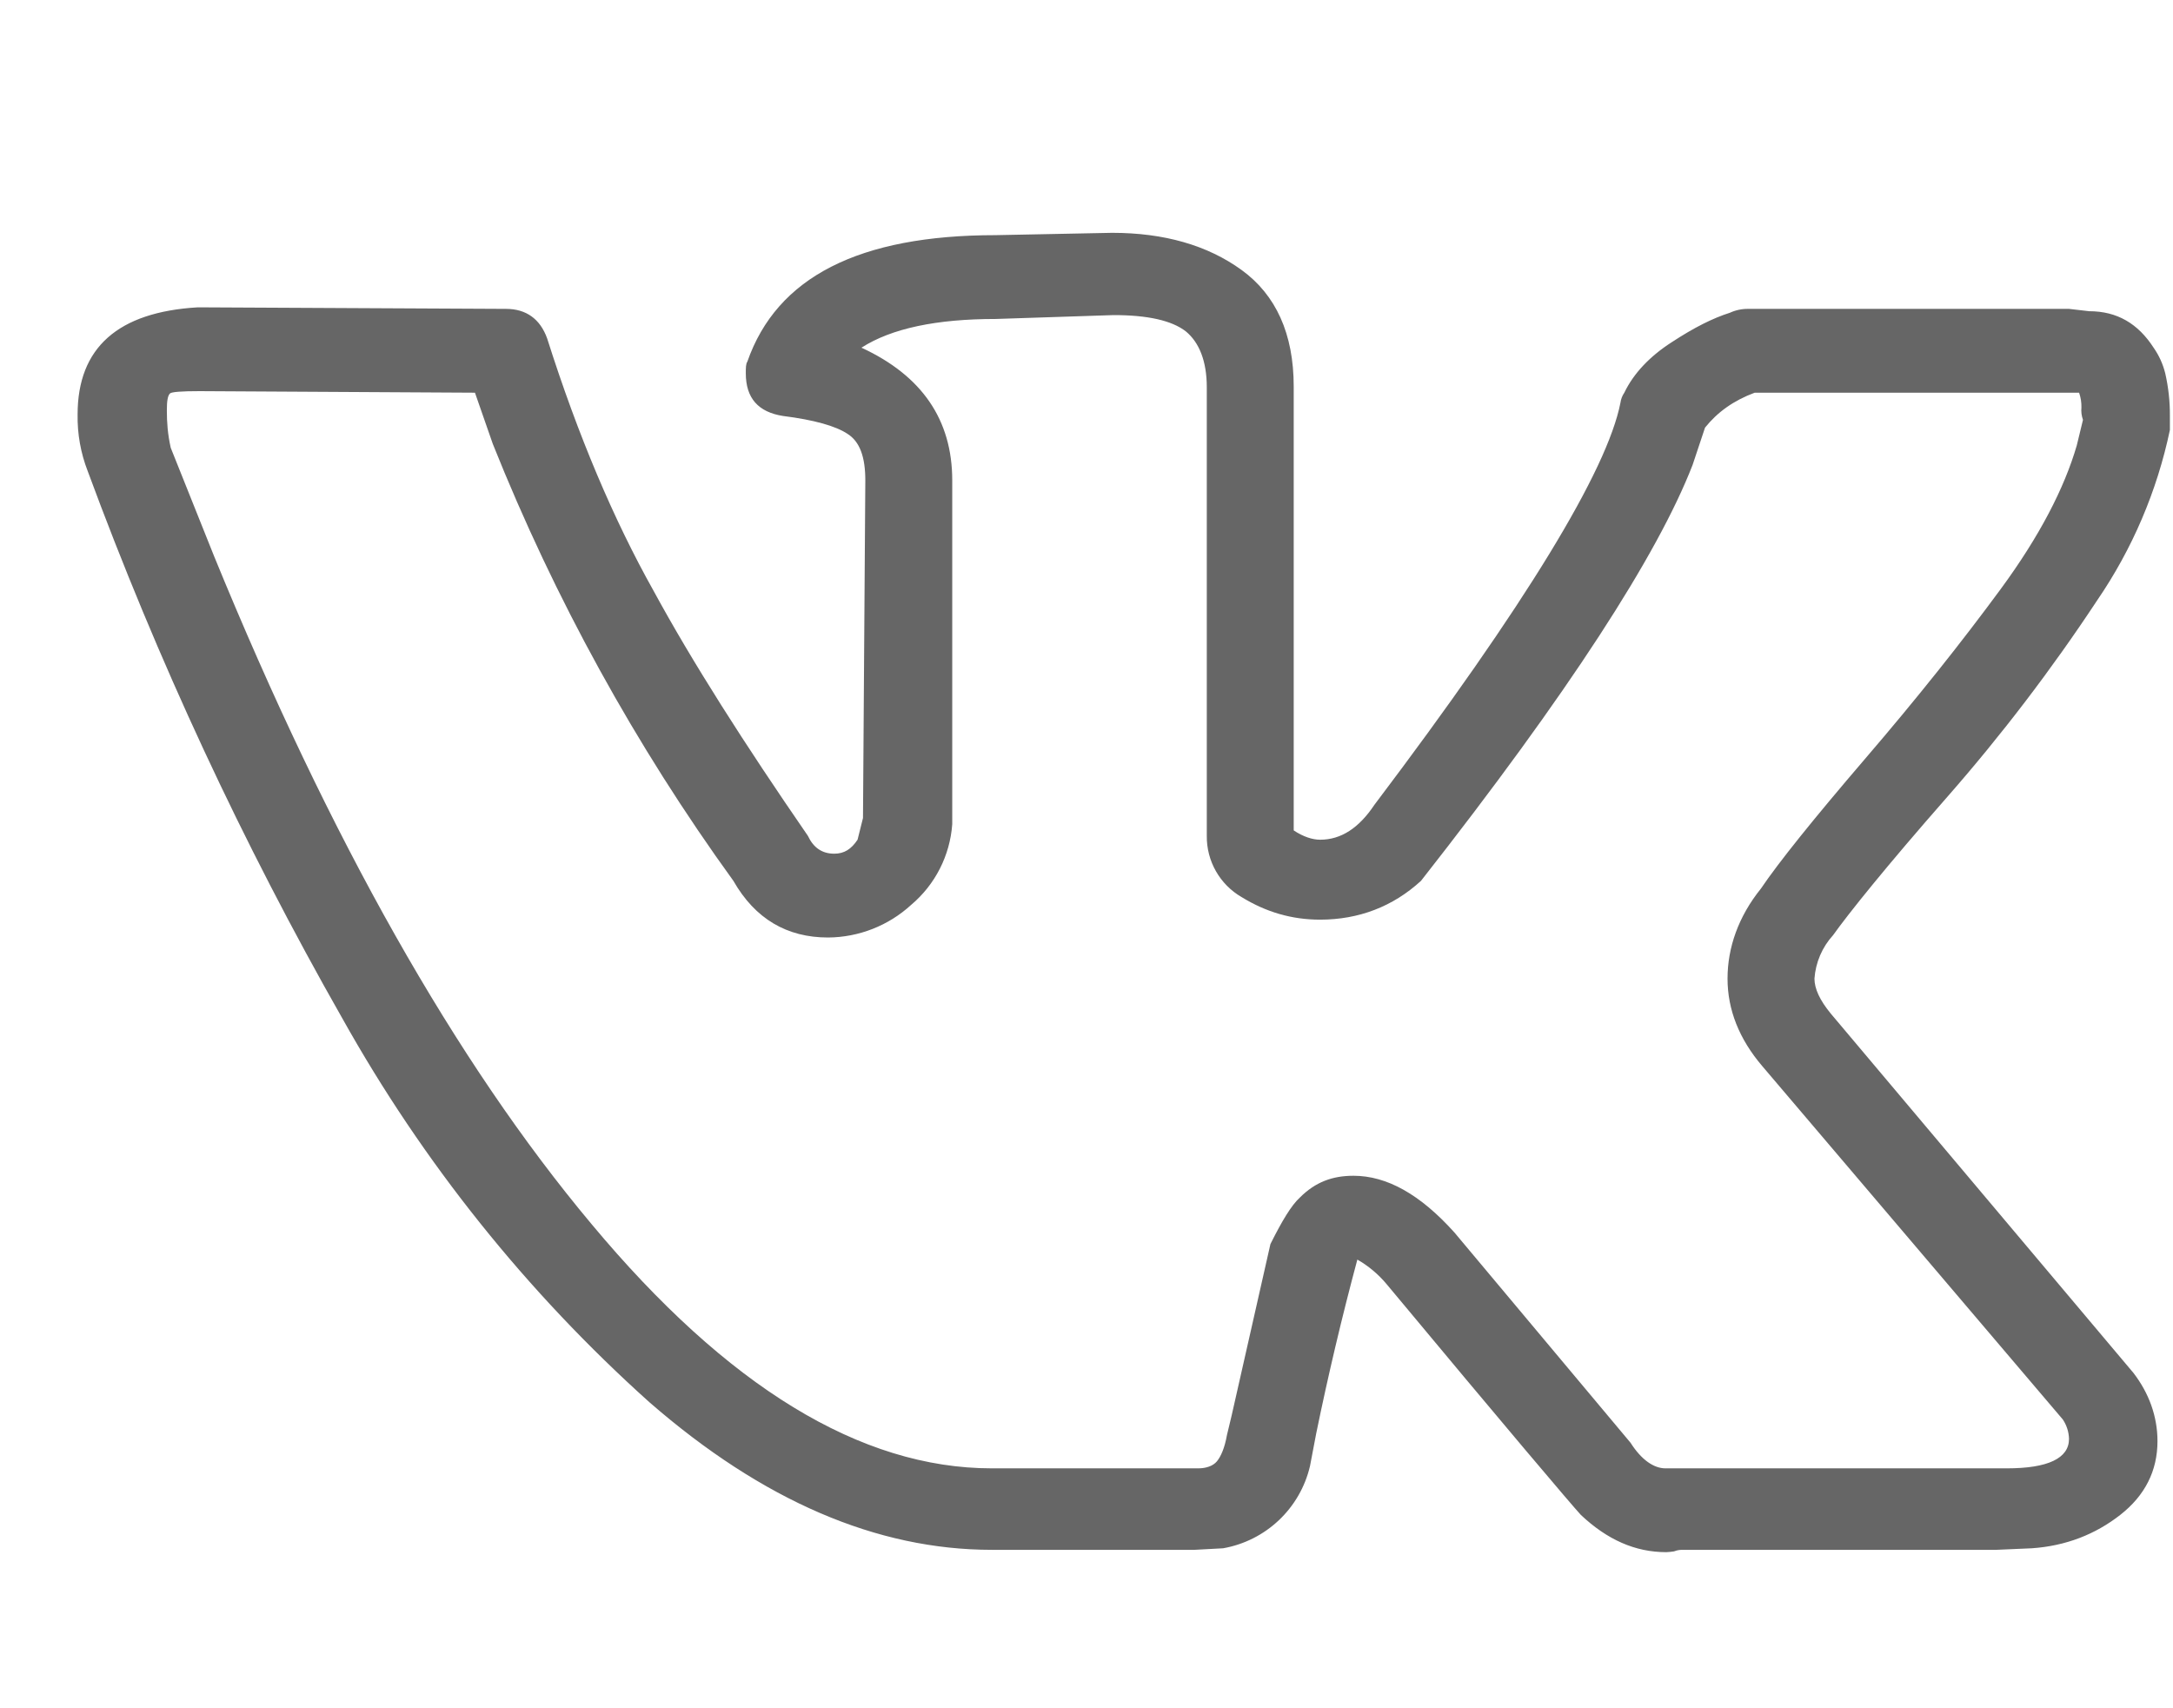
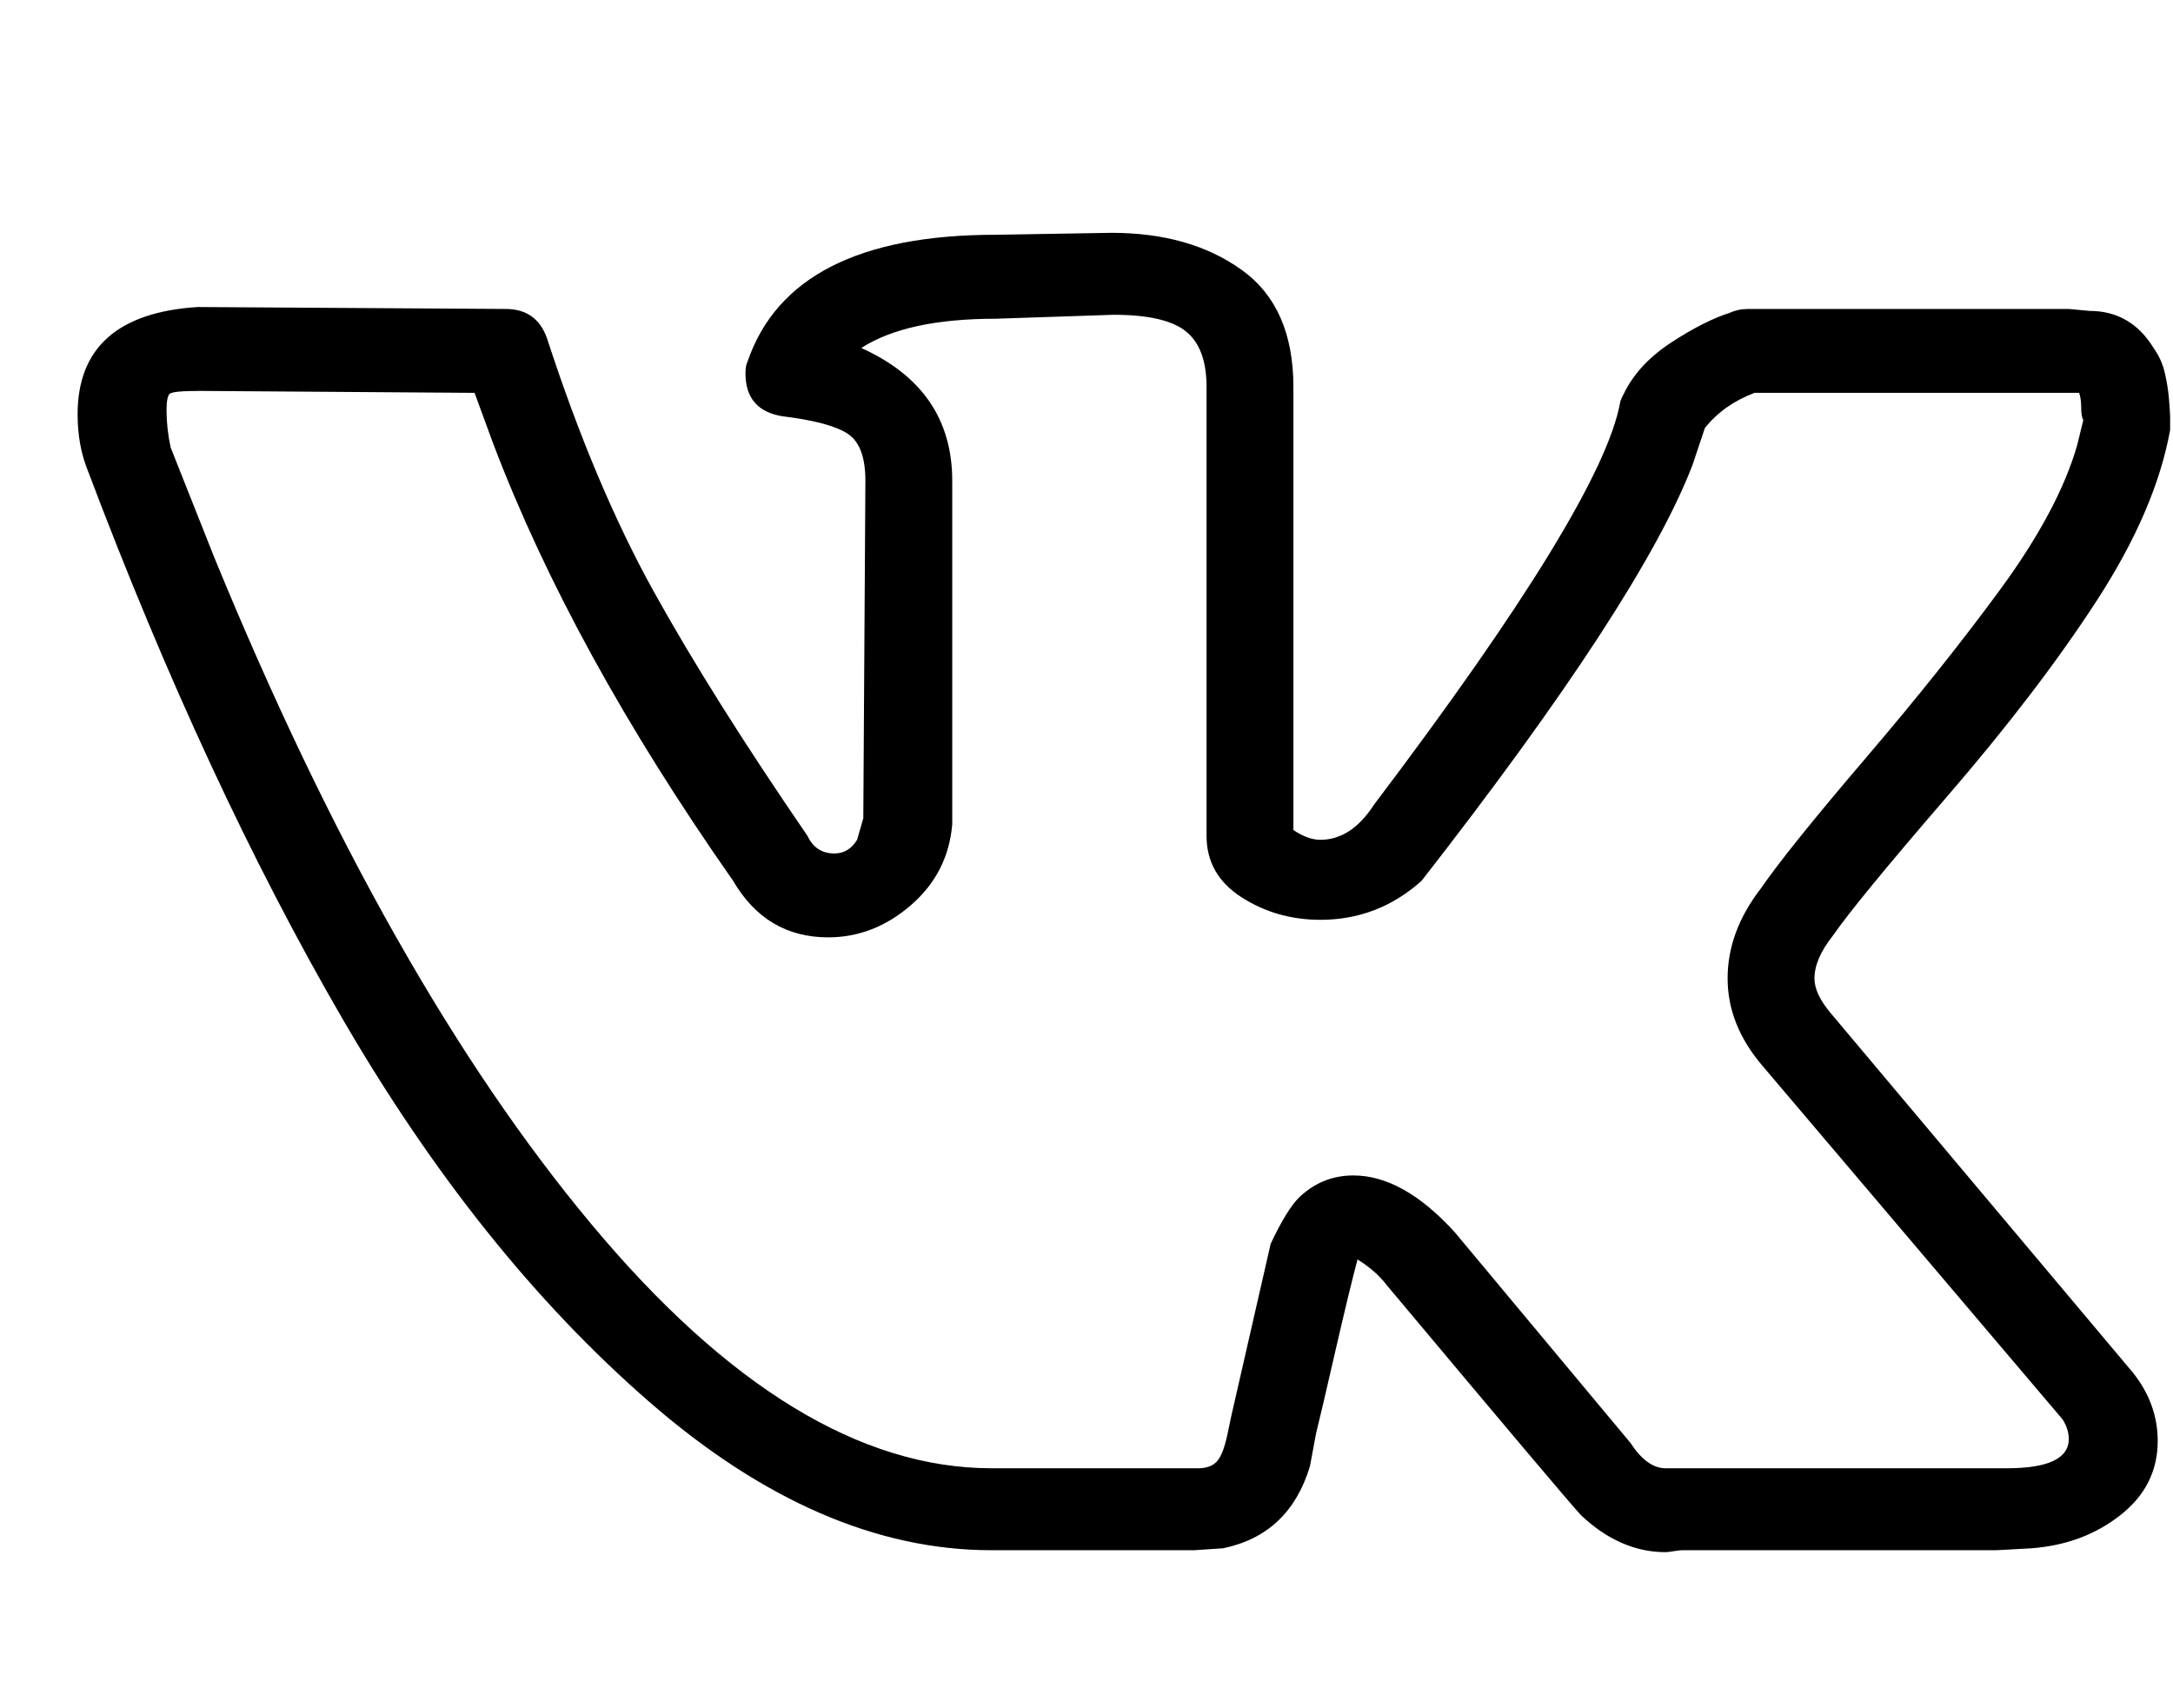
- <svg xmlns="http://www.w3.org/2000/svg" viewBox="0 0 28 22" fill="none">
-   <path d="M1 5.34c0-.86.52-1.32 1.55-1.38l3.97.02c.26 0 .44.13.53.38.4 1.26.86 2.34 1.37 3.25.5.92 1.17 1.97 1.99 3.16.07.15.18.23.34.23.13 0 .22-.06.3-.18l.07-.28.03-4.35c0-.3-.07-.5-.23-.6-.15-.1-.43-.18-.83-.23-.32-.05-.48-.23-.48-.55 0-.07 0-.12.02-.15.38-1.09 1.44-1.63 3.2-1.63l1.5-.03c.67 0 1.23.16 1.67.48.44.32.67.82.67 1.5v5.72c.12.08.24.12.34.12.27 0 .5-.15.7-.45 1.95-2.58 3-4.31 3.17-5.18a.3.3 0 0 1 .05-.13c.12-.25.33-.47.61-.65.29-.19.53-.31.75-.38a.55.55 0 0 1 .24-.05h4.13l.26.03c.36 0 .63.16.83.47.07.1.12.21.15.33a2.4 2.4 0 0 1 .06.55v.18a6.11 6.11 0 0 1-.94 2.2 23.4 23.4 0 0 1-1.93 2.53c-.79.9-1.27 1.5-1.47 1.78a.93.93 0 0 0-.24.56c0 .13.07.28.21.45l3.9 4.63c.2.26.31.56.31.88 0 .38-.16.7-.48.95-.32.25-.7.4-1.14.43l-.46.02h-4.04c-.02 0-.06 0-.11.02a.86.86 0 0 1-.1.01c-.4 0-.76-.16-1.1-.48-.12-.13-.96-1.12-2.5-2.97a1.39 1.39 0 0 0-.38-.32 38.47 38.47 0 0 0-.53 2.24l-.08.42a1.4 1.4 0 0 1-1.12 1.06l-.37.02h-2.61c-1.48 0-2.95-.63-4.41-1.9a19.3 19.3 0 0 1-3.96-4.95 47.51 47.51 0 0 1-3.28-7.05 1.92 1.92 0 0 1-.13-.73Zm16.01 6.51c-.37 0-.7-.1-1.01-.29a.9.9 0 0 1-.45-.79v-5.78c0-.34-.1-.58-.27-.72-.18-.14-.49-.21-.93-.21l-1.52.05c-.76 0-1.34.12-1.73.37.78.36 1.17.93 1.17 1.71v4.43a1.5 1.5 0 0 1-.53 1.04 1.6 1.6 0 0 1-1.07.42c-.53 0-.94-.24-1.22-.73a26.16 26.16 0 0 1-3.1-5.63l-.23-.66-3.55-.02c-.23 0-.36.01-.38.03-.03.03-.04.1-.04.22 0 .15.01.3.05.48l.56 1.4c1.49 3.64 3.11 6.51 4.86 8.6 1.75 2.1 3.47 3.15 5.16 3.15h2.66c.1 0 .19-.03.24-.09.05-.06.1-.17.13-.34l.06-.25.5-2.21c.15-.3.27-.5.38-.6.2-.2.42-.28.69-.28.43 0 .86.24 1.3.73l2.27 2.71c.14.22.3.33.45.33h4.4c.53 0 .8-.13.8-.38a.47.47 0 0 0-.08-.25l-3.87-4.55c-.3-.35-.45-.73-.45-1.13 0-.4.14-.8.43-1.16.23-.34.68-.9 1.34-1.67.67-.78 1.25-1.51 1.75-2.19.5-.68.82-1.3.98-1.85l.08-.33a.37.37 0 0 1-.02-.16.54.54 0 0 0-.03-.19h-4.18c-.27.1-.48.25-.64.45l-.16.48c-.45 1.16-1.6 2.94-3.5 5.36-.36.33-.8.5-1.3.5Z" fill="#666" />
+ <svg xmlns="http://www.w3.org/2000/svg" width="28" height="22" viewBox="0 0 28 22">
+   <path d="M1 5.339C1 4.484 1.515 4.023 2.545 3.956L6.515 3.981C6.782 3.981 6.959 4.107 7.048 4.358C7.457 5.615 7.914 6.701 8.42 7.615C8.926 8.528 9.588 9.58 10.405 10.771C10.476 10.922 10.592 10.997 10.751 10.997C10.876 10.997 10.973 10.938 11.044 10.821L11.124 10.544L11.151 6.194C11.151 5.892 11.076 5.691 10.925 5.59C10.774 5.49 10.494 5.414 10.085 5.364C9.766 5.314 9.606 5.129 9.606 4.811C9.606 4.744 9.615 4.693 9.632 4.66C10.005 3.57 11.071 3.025 12.83 3.025L14.322 3C14.997 3 15.556 3.159 16 3.478C16.444 3.796 16.666 4.299 16.666 4.987V10.695C16.791 10.779 16.906 10.821 17.013 10.821C17.279 10.821 17.51 10.67 17.705 10.368C19.659 7.786 20.716 6.06 20.876 5.188C20.876 5.171 20.894 5.129 20.929 5.062C21.053 4.811 21.258 4.593 21.542 4.408C21.826 4.224 22.075 4.098 22.288 4.031C22.359 3.998 22.439 3.981 22.528 3.981H26.657L26.924 4.006C27.279 4.006 27.554 4.165 27.75 4.484C27.821 4.584 27.87 4.693 27.896 4.811C27.923 4.928 27.941 5.045 27.95 5.163C27.959 5.28 27.963 5.347 27.963 5.364V5.54C27.839 6.227 27.523 6.961 27.017 7.74C26.511 8.52 25.867 9.362 25.085 10.268C24.304 11.173 23.816 11.768 23.62 12.053C23.46 12.254 23.38 12.439 23.38 12.607C23.38 12.741 23.451 12.892 23.593 13.059L27.483 17.686C27.697 17.955 27.803 18.248 27.803 18.567C27.803 18.952 27.643 19.271 27.323 19.522C27.004 19.774 26.622 19.916 26.178 19.95L25.725 19.975H21.675C21.657 19.975 21.622 19.979 21.569 19.987C21.515 19.996 21.48 20 21.462 20C21.071 20 20.707 19.841 20.37 19.522C20.245 19.388 19.41 18.399 17.865 16.555C17.776 16.437 17.652 16.328 17.492 16.228C17.421 16.496 17.328 16.882 17.212 17.385C17.097 17.888 17.013 18.248 16.959 18.466L16.879 18.893C16.702 19.48 16.329 19.832 15.76 19.95L15.387 19.975H12.776C11.302 19.975 9.832 19.338 8.367 18.064C6.901 16.789 5.583 15.142 4.41 13.122C3.238 11.102 2.146 8.75 1.133 6.068C1.044 5.85 1 5.607 1 5.339ZM17.013 11.852C16.64 11.852 16.302 11.756 16 11.563C15.698 11.37 15.547 11.106 15.547 10.771V4.987C15.547 4.651 15.458 4.412 15.281 4.27C15.103 4.127 14.792 4.056 14.348 4.056L12.83 4.107C12.066 4.107 11.489 4.232 11.098 4.484C11.879 4.836 12.27 5.406 12.27 6.194V10.62C12.235 11.039 12.057 11.387 11.737 11.664C11.418 11.94 11.062 12.078 10.671 12.078C10.139 12.078 9.73 11.835 9.446 11.349C8.06 9.371 7.03 7.493 6.355 5.716L6.115 5.062L2.572 5.037C2.341 5.037 2.212 5.05 2.186 5.075C2.159 5.1 2.146 5.171 2.146 5.288C2.146 5.439 2.163 5.599 2.199 5.766L2.758 7.175C4.25 10.813 5.871 13.68 7.621 15.775C9.37 17.871 11.089 18.919 12.776 18.919H15.441C15.547 18.919 15.627 18.889 15.68 18.831C15.734 18.772 15.778 18.659 15.814 18.491L15.867 18.24L16.373 16.027C16.515 15.725 16.64 15.524 16.746 15.423C16.942 15.239 17.172 15.146 17.439 15.146C17.865 15.146 18.3 15.389 18.744 15.876L21.009 18.592C21.151 18.81 21.302 18.919 21.462 18.919H25.858C26.391 18.919 26.657 18.793 26.657 18.541C26.657 18.458 26.631 18.374 26.578 18.29L22.714 13.738C22.412 13.386 22.261 13.009 22.261 12.607C22.261 12.204 22.403 11.819 22.688 11.45C22.919 11.114 23.367 10.557 24.033 9.777C24.699 8.998 25.281 8.268 25.778 7.59C26.276 6.91 26.604 6.294 26.764 5.741L26.844 5.414C26.826 5.381 26.817 5.326 26.817 5.251C26.817 5.175 26.808 5.112 26.791 5.062H22.608C22.341 5.163 22.128 5.314 21.968 5.515L21.808 5.993C21.364 7.149 20.201 8.935 18.318 11.349C17.945 11.684 17.51 11.852 17.013 11.852Z" />
</svg>
